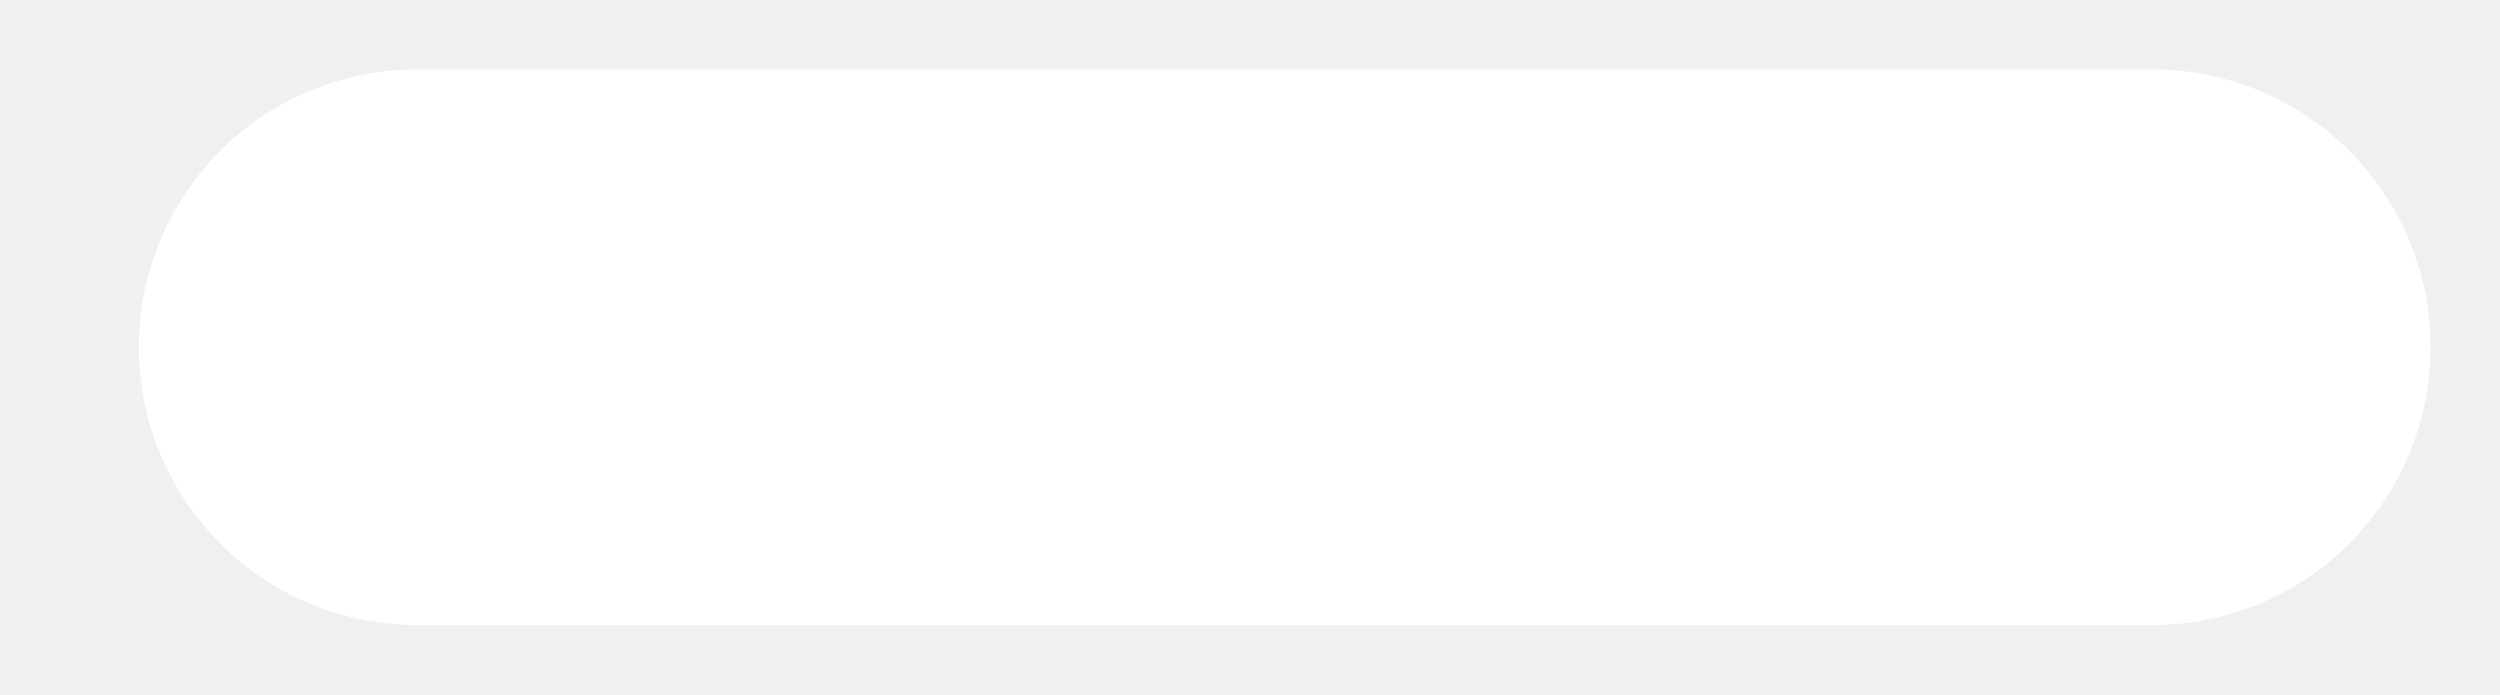
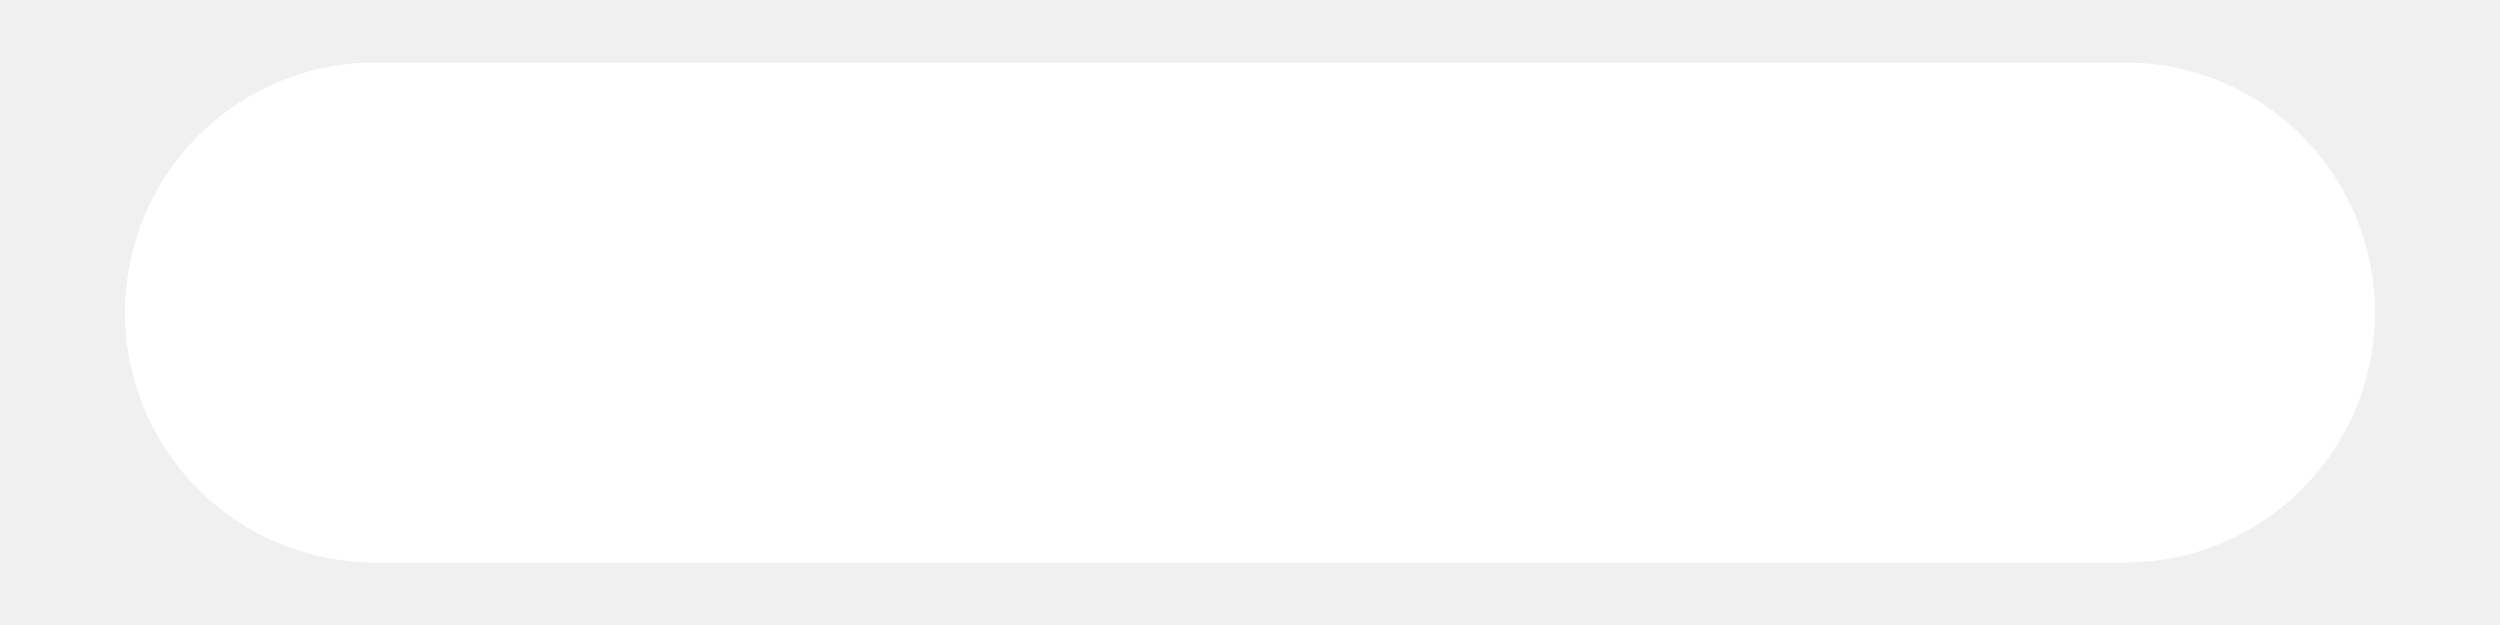
- <svg xmlns="http://www.w3.org/2000/svg" width="18px" height="5px" viewBox="0 0 18 5" version="1.1">
+ <svg xmlns="http://www.w3.org/2000/svg" width="20px" height="5px" viewBox="0 0 20 5" version="1.1">
  <g id="Artboard" stroke="none" stroke-width="1" fill="none" fill-rule="evenodd" stroke-linecap="round">
-     <path d="M3,2.5 L15.5,2.5" id="Line-5" stroke="#FFFFFF" stroke-width="4" />
+     <path d="M3,2.5 L17,2.5" id="Line-5" stroke="#FFFFFF" stroke-width="4" />
  </g>
</svg>
